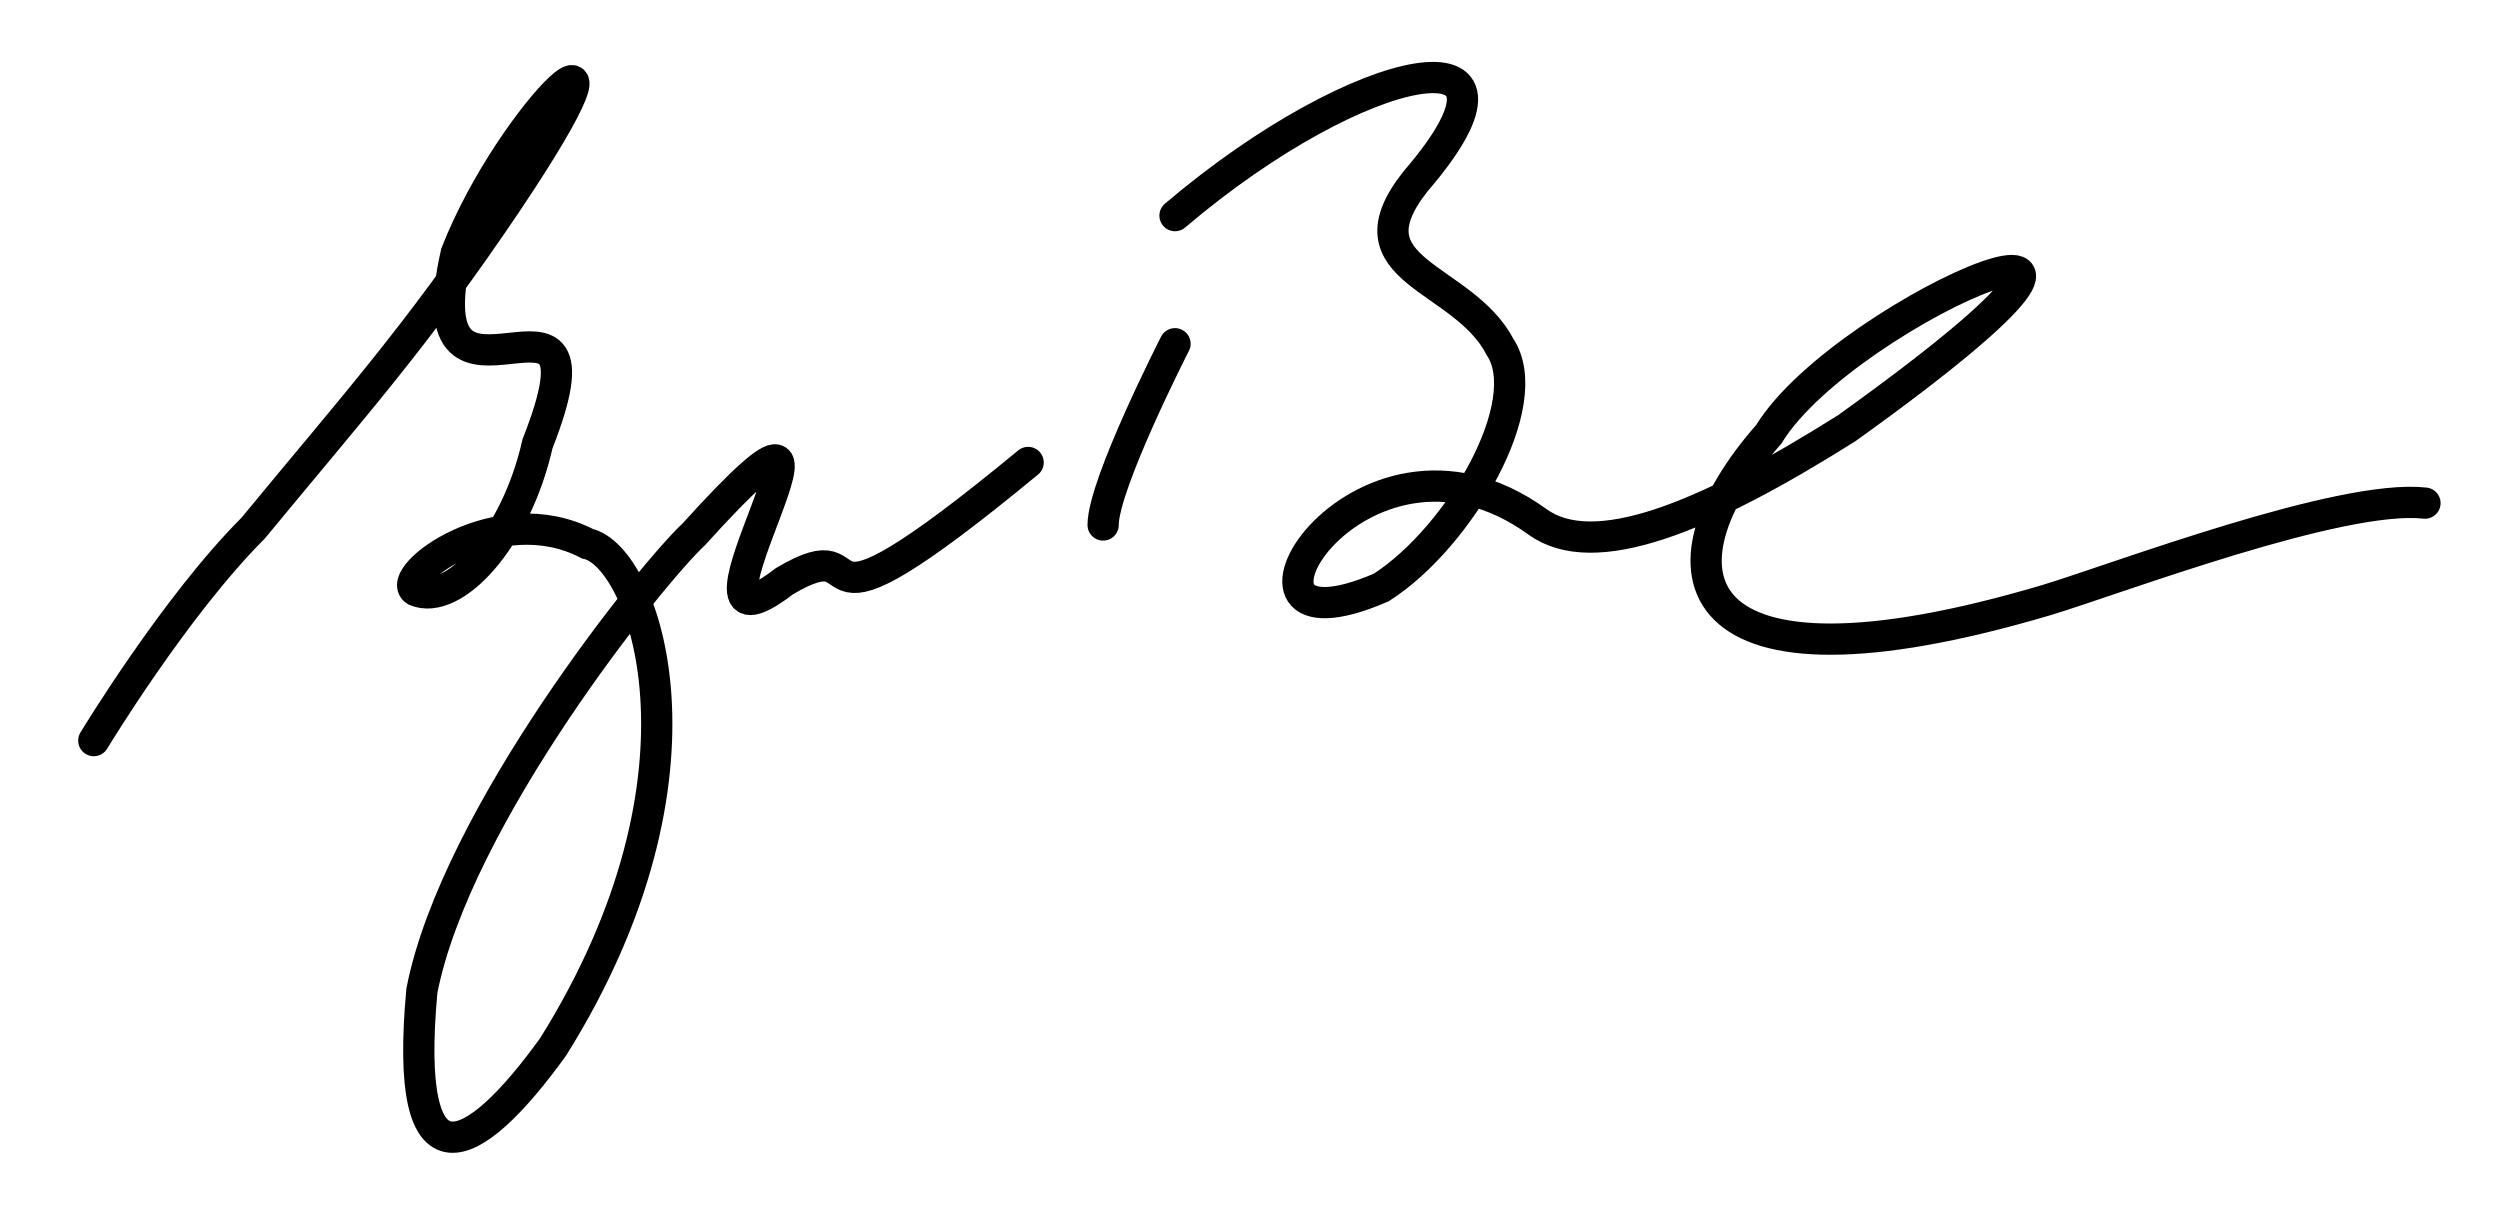
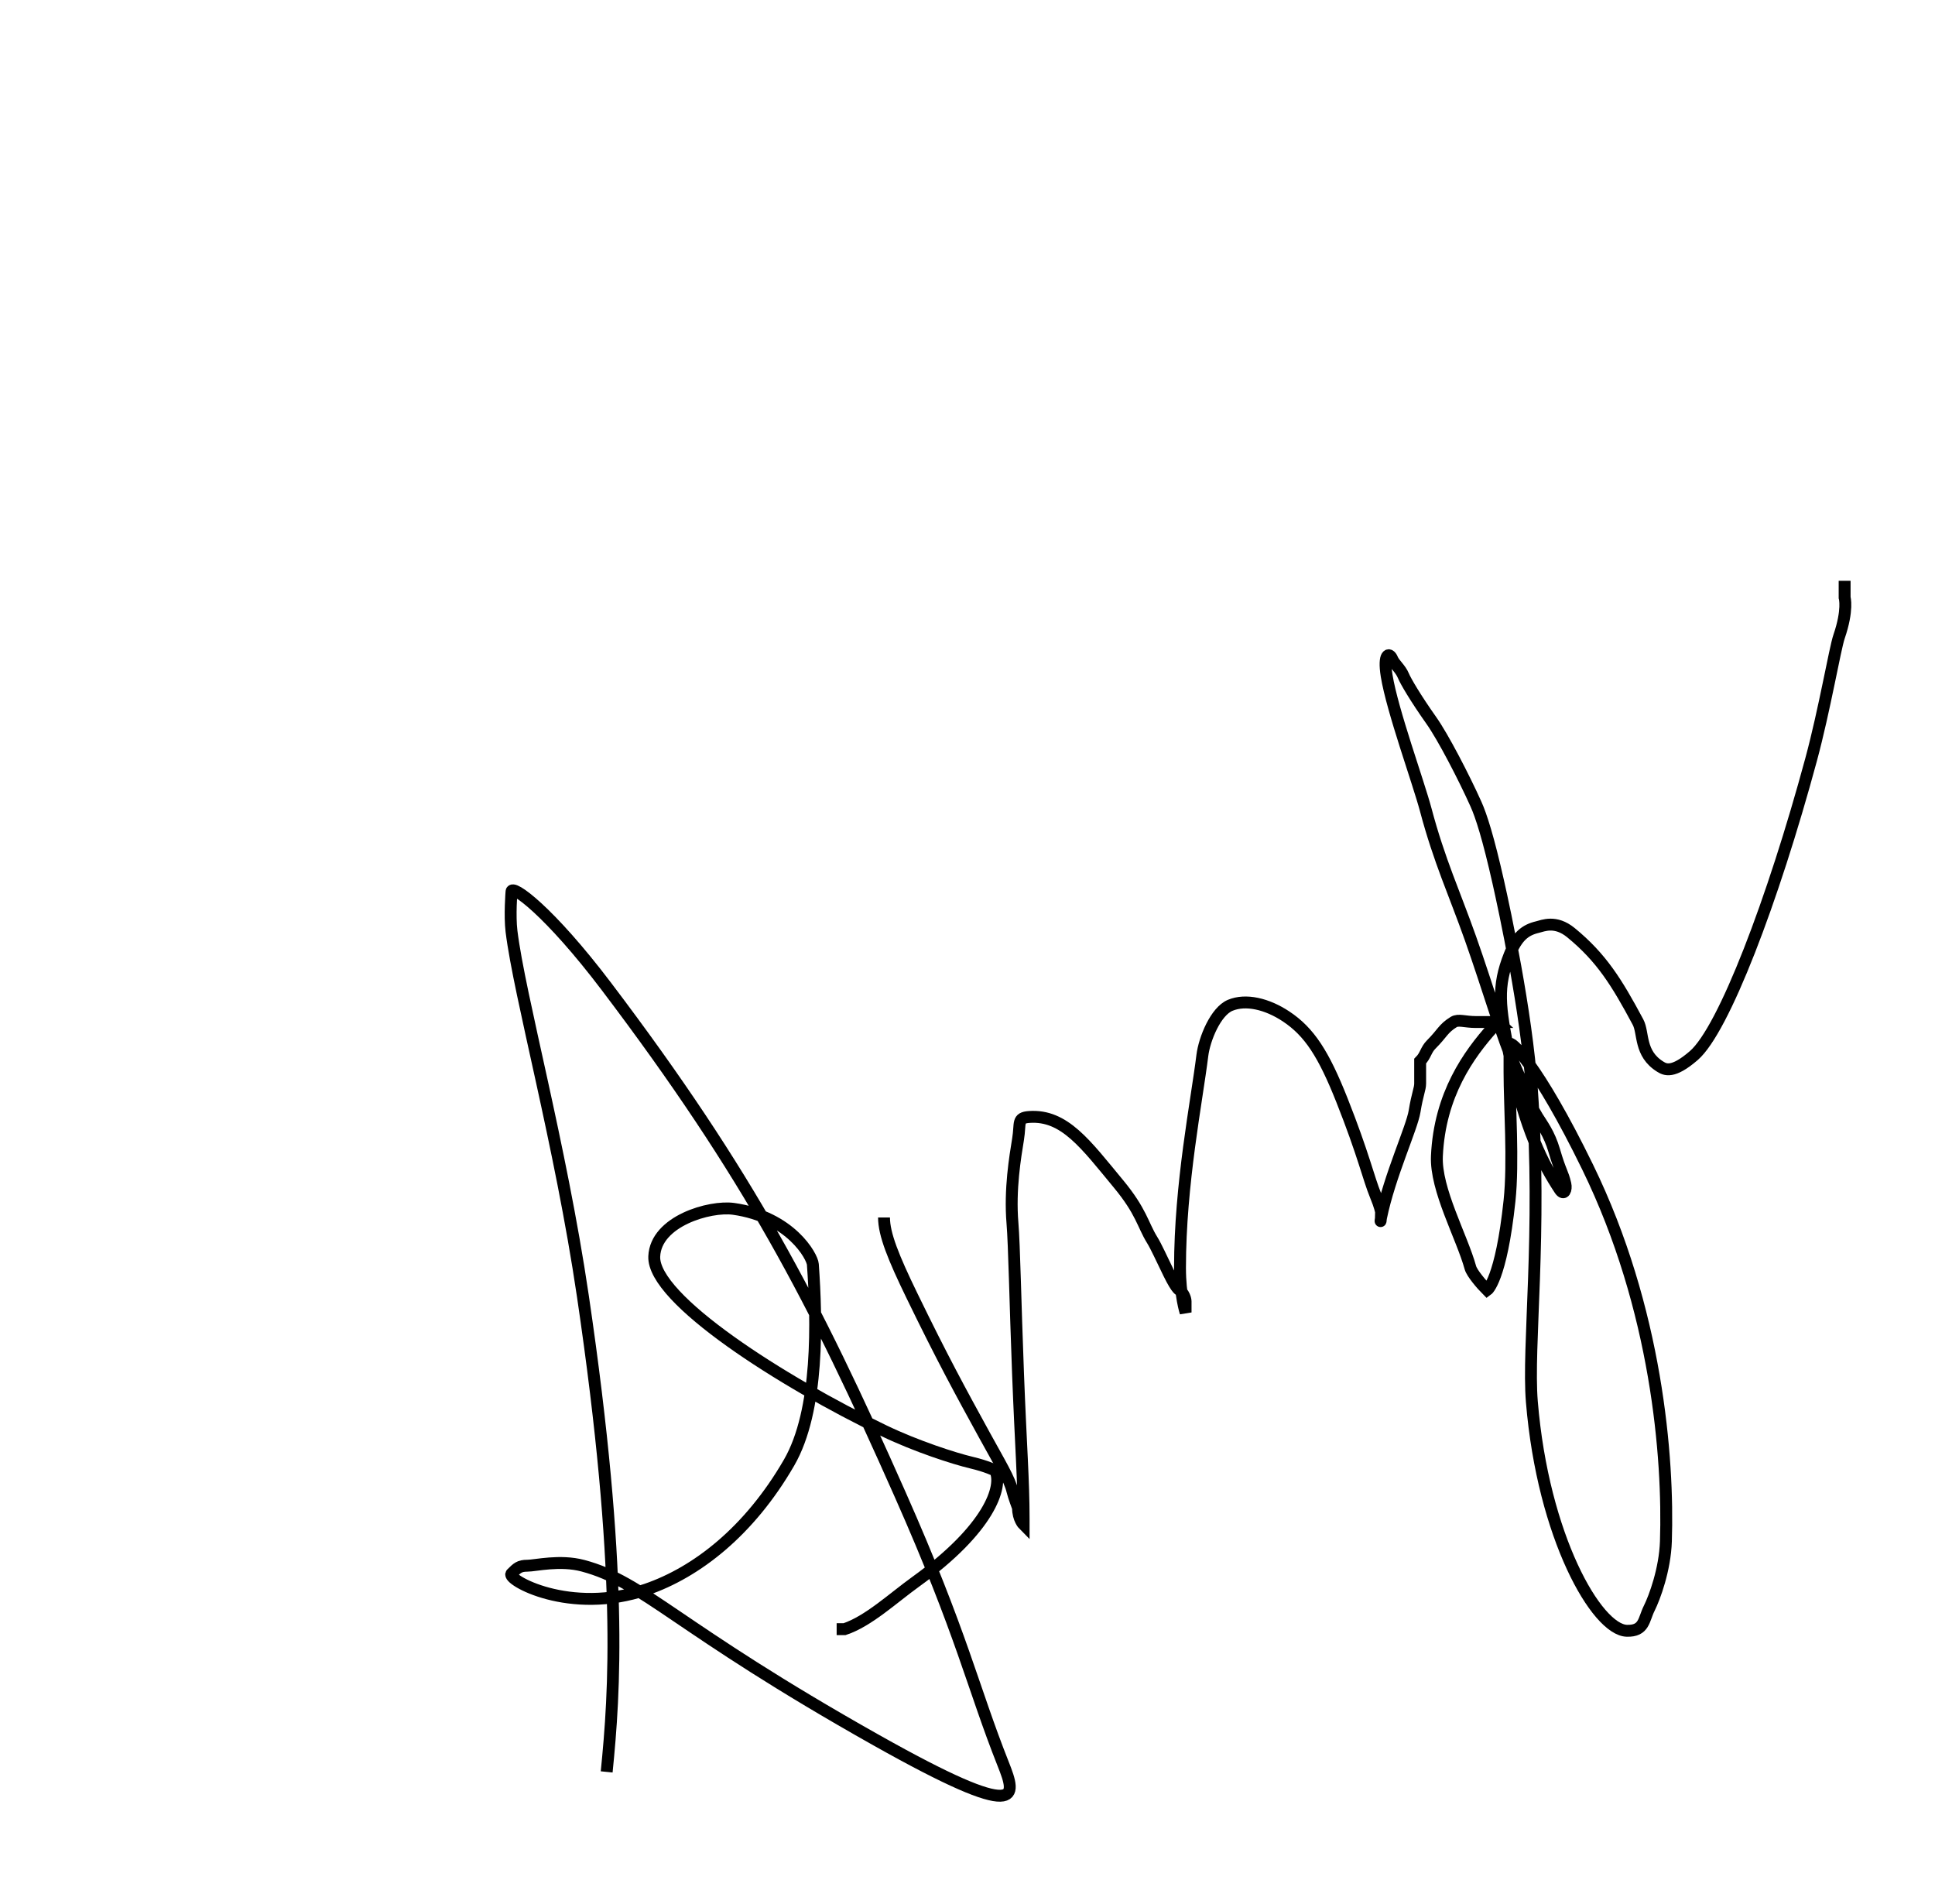
- <svg xmlns="http://www.w3.org/2000/svg" width="11.114in" height="5.404in" viewBox="0 0 800 389">
-   <path id="Unnamed" fill="none" stroke="black" stroke-width="10" stroke-linecap="round" d="M 30.00,237.00            C 30.00,237.00 56.00,194.00 81.00,169.00              114.00,129.00 133.00,108.00 162.00,65.00              211.00,-8.00 164.00,35.00 146.00,81.00              131.00,147.00 198.00,76.00 172.00,142.00              165.00,173.00 145.00,194.00 133.00,189.00              125.91,184.57 159.00,159.00 188.00,174.00              206.00,178.00 232.00,247.00 177.00,335.00              151.00,371.00 129.00,382.00 135.00,317.00              146.00,261.00 209.00,183.00 222.00,171.00              288.00,98.00 208.00,219.00 251.00,186.00              283.00,167.00 249.00,214.00 329.00,148.00M 376.00,110.00            C 376.00,110.00 353.00,155.00 353.00,168.00M 376.00,69.00            C 436.00,18.00 497.00,7.00 453.00,58.00              430.00,87.00 468.00,88.00 480.00,111.00              492.00,129.00 467.00,172.00 442.00,188.00              382.00,214.00 434.00,125.00 492.00,167.00              510.00,180.00 545.00,166.00 591.00,137.00              718.00,46.00 591.00,98.00 566.00,139.00              528.00,182.00 537.00,227.00 655.00,192.00              678.00,185.00 749.00,158.00 776.00,161.00" />
+ <svg xmlns="http://www.w3.org/2000/svg" width="244" height="240">
+   <defs>
+     <linearGradient y2="0" x2="1" y1="0" x1="0" id="svg_15">
+       <stop offset="1" stop-color="#fff" />
+       <stop offset="1" stop-color="#000000" />
+     </linearGradient>
+   </defs>
+   <g>
+     <rect fill="url(#svg_15)" id="canvas_background" height="242" width="246" y="-1" x="-1" />
+     <g display="none" overflow="visible" y="0" x="0" height="100%" width="100%" id="canvasGrid">
+       <rect fill="url(#gridpattern)" stroke-width="0" y="0" x="0" height="100%" width="100%" />
+     </g>
+   </g>
+   <g>
+     <path d="m76.5,223.438c1,-10 2.128,-25.248 -3,-60c-2.834,-19.208 -7.992,-37.816 -9,-46c-0.244,-1.985 0,-5 0,-5c0,-1 4.732,2.399 12,12c17.915,23.665 26.126,39.469 37,64c7.827,17.656 9.151,24.295 13,34c1.649,4.157 2.713,7.527 -16,-3c-25.41,-14.295 -29.208,-19.931 -37,-22c-2.899,-0.77 -6,0 -7,0c-1,0 -1.293,0.293 -2,1c-0.707,0.707 7.354,5.31 17,2c6.345,-2.177 12.995,-7.343 18,-16c3.812,-6.593 3.501,-17.947 3,-25c-0.071,-0.997 -2.79,-5.99 -10,-7c-2.971,-0.416 -9.814,1.532 -10,6c-0.224,5.381 16.095,15.798 29,22c4.031,1.937 8.824,3.486 11,4c1.946,0.46 3,1 3,1c1,2 -0.75,7.333 -10,14c-2.925,2.108 -6,5 -9,6l0,0l-1,0" id="svg_6" stroke-width="1.5" stroke="#000" fill="none" />
+     <path d="m111.472,153.527c0,2.113 1.178,5.035 3.521,9.86c3.855,7.938 6.124,12.085 9.155,17.606c1.976,3.6 3.159,5.51 3.521,7.043c0.162,0.685 0.704,2.113 0.704,2.113c0,1.408 0.704,2.113 0.704,2.113c0,0 0,0 0,-0.704c0,-4.93 -0.352,-9.135 -0.704,-18.311c-0.351,-9.149 -0.472,-16.207 -0.704,-19.015c-0.353,-4.269 0.348,-8.365 0.704,-10.564c0.338,-2.085 -0.162,-2.705 1.409,-2.817c4.443,-0.316 7.127,3.45 11.268,8.451c2.876,3.473 3.055,5.148 4.225,7.043c0.524,0.847 1.134,2.225 2.113,4.226c1.116,2.281 1.408,2.113 1.408,2.113c0.704,0.704 0.704,1.408 0.704,1.408c0,0.704 0,0.704 0,1.409c0,0 -0.704,-2.113 -0.704,-5.634c0,-10.564 2.107,-20.998 2.817,-26.762c0.258,-2.097 1.681,-5.576 3.521,-6.338c1.952,-0.809 4.623,-0.198 7.042,1.408c2.934,1.948 4.72,4.708 7.043,10.564c2.711,6.835 3.373,9.915 4.226,11.972c0.603,1.455 0.704,2.113 0.704,2.113c0,1.409 -0.142,1.394 0,0.704c1.078,-5.254 3.887,-11.295 4.226,-13.381c0.357,-2.198 0.704,-2.817 0.704,-3.521c0,-0.704 0,-1.409 0,-1.409c0,0 0,-0.704 0,-0.704c0,0 0,-0.704 0,-0.704c0.704,-0.704 0.704,-1.409 1.408,-2.113c1.409,-1.408 1.477,-1.989 2.817,-2.817c0.599,-0.37 1.409,0 2.817,0c2.113,0 2.113,0 2.817,0c0,0 -0.04,-0.038 -0.704,0.704c-3.007,3.36 -6.69,8.427 -7.043,16.198c-0.191,4.221 3.129,10.128 4.226,14.085c0.188,0.679 1.408,2.113 2.113,2.817c0,0 1.755,-1.241 2.817,-11.268c0.519,-4.902 0,-11.972 0,-16.198c0,-0.704 0,-2.113 0,-3.521c0,-0.704 3.504,2.459 9.86,15.494c8.714,17.871 10.212,36.603 9.86,47.185c-0.117,3.519 -1.409,7.043 -2.113,8.451c-0.704,1.409 -0.591,2.882 -2.817,2.817c-3.791,-0.111 -10.559,-11.798 -11.972,-28.874c-0.581,-7.019 1.298,-21.174 0,-39.438c-0.706,-9.935 -3.438,-22.554 -4.226,-26.057c-1.274,-5.666 -2.172,-8.423 -2.817,-9.86c-1.554,-3.46 -4.167,-8.491 -5.634,-10.564c-2.034,-2.875 -3.252,-4.983 -3.521,-5.634c-0.381,-0.92 -1.139,-1.462 -1.408,-2.113c-0.381,-0.92 -1.155,-0.668 -0.704,2.113c0.713,4.397 4.008,13.431 4.93,16.902c1.715,6.457 3.626,10.526 5.634,16.198c2.23,6.298 4.08,12.738 5.634,16.198c1.29,2.873 1.646,4.444 2.817,6.338c0.524,0.847 1.49,2.087 2.113,4.226c0.812,2.788 1.047,2.693 1.408,4.225c0.162,0.685 -0.156,1.536 -0.704,0.704c-2.088,-3.166 -4.392,-7.523 -6.338,-16.902c-1.296,-6.244 -1.575,-8.693 0,-12.677c0.934,-2.361 1.989,-3.159 3.521,-3.521c0.685,-0.162 2.262,-0.906 4.226,0.704c3.851,3.157 5.772,6.262 8.451,11.268c0.743,1.388 0.138,3.978 2.817,5.634c0.599,0.37 1.565,0.899 4.226,-1.409c3.762,-3.263 9.962,-19.481 14.789,-37.325c1.695,-6.268 3.01,-14.004 3.521,-15.494c1.165,-3.397 0.704,-4.93 0.704,-4.93c0,-0.704 0,-1.409 0,-1.409l0,0l0,-0.704" id="svg_13" stroke-width="1.5" stroke="#000" fill="none" />
+   </g>
</svg>
